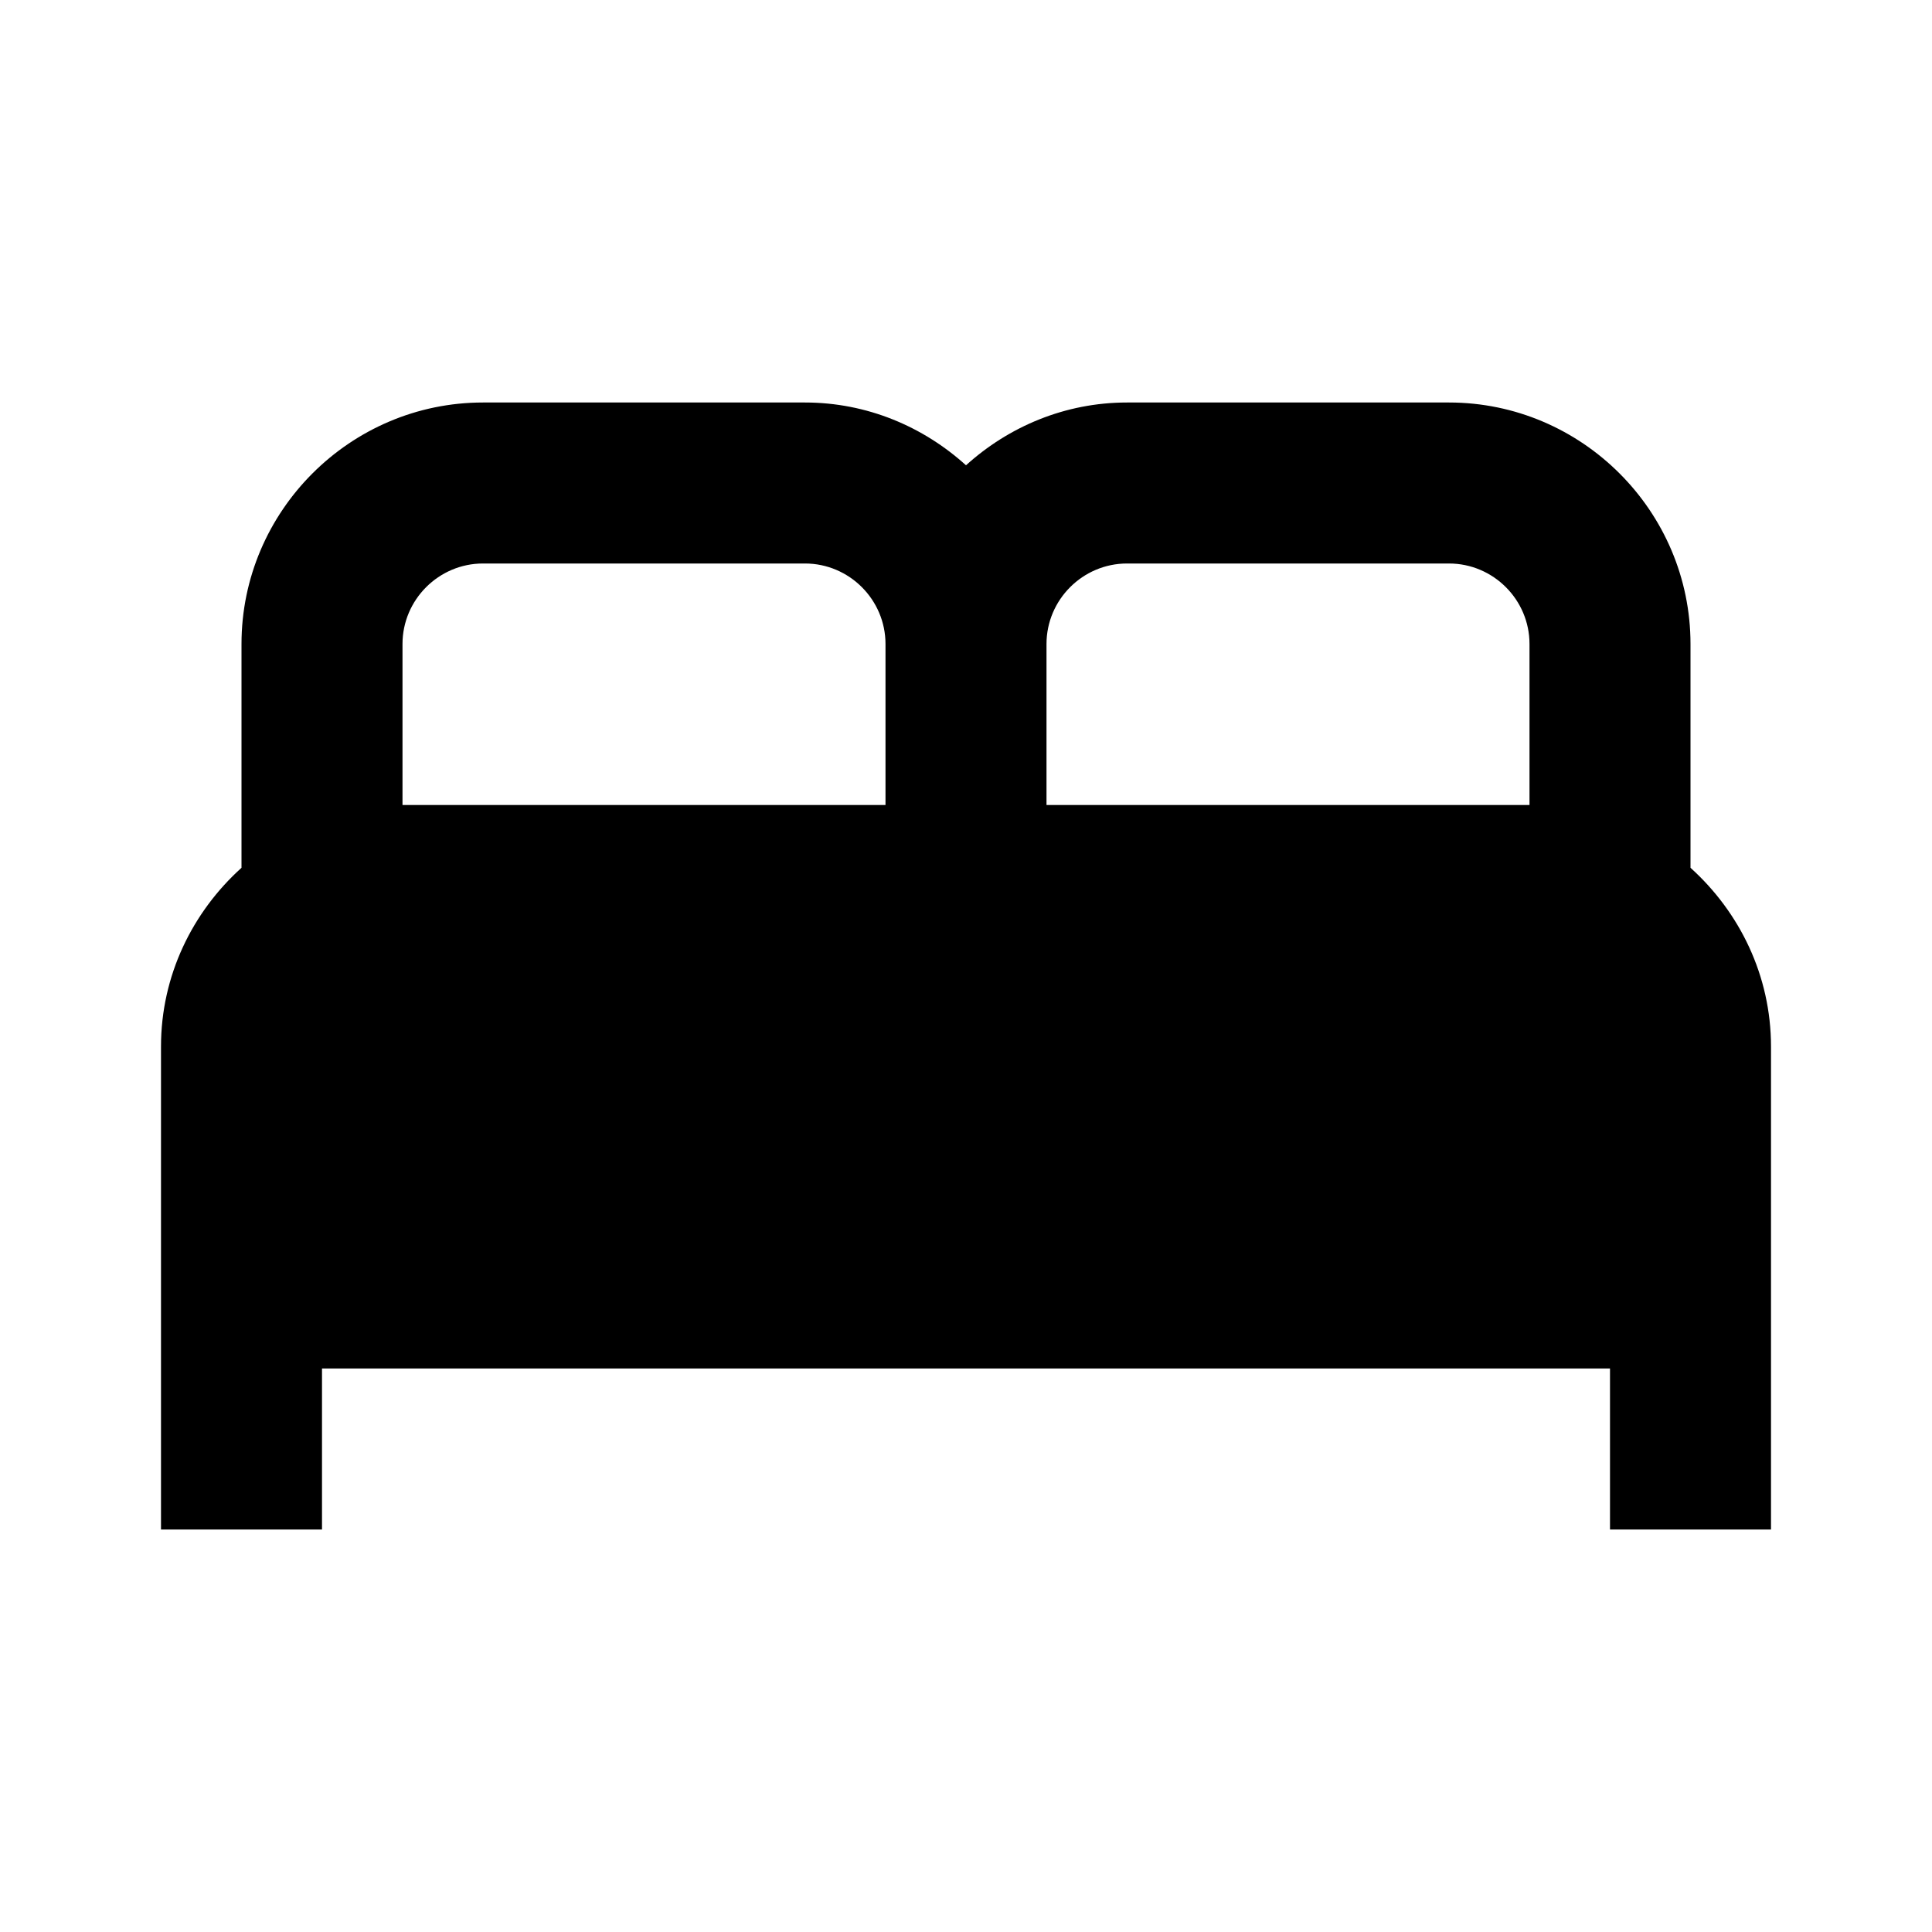
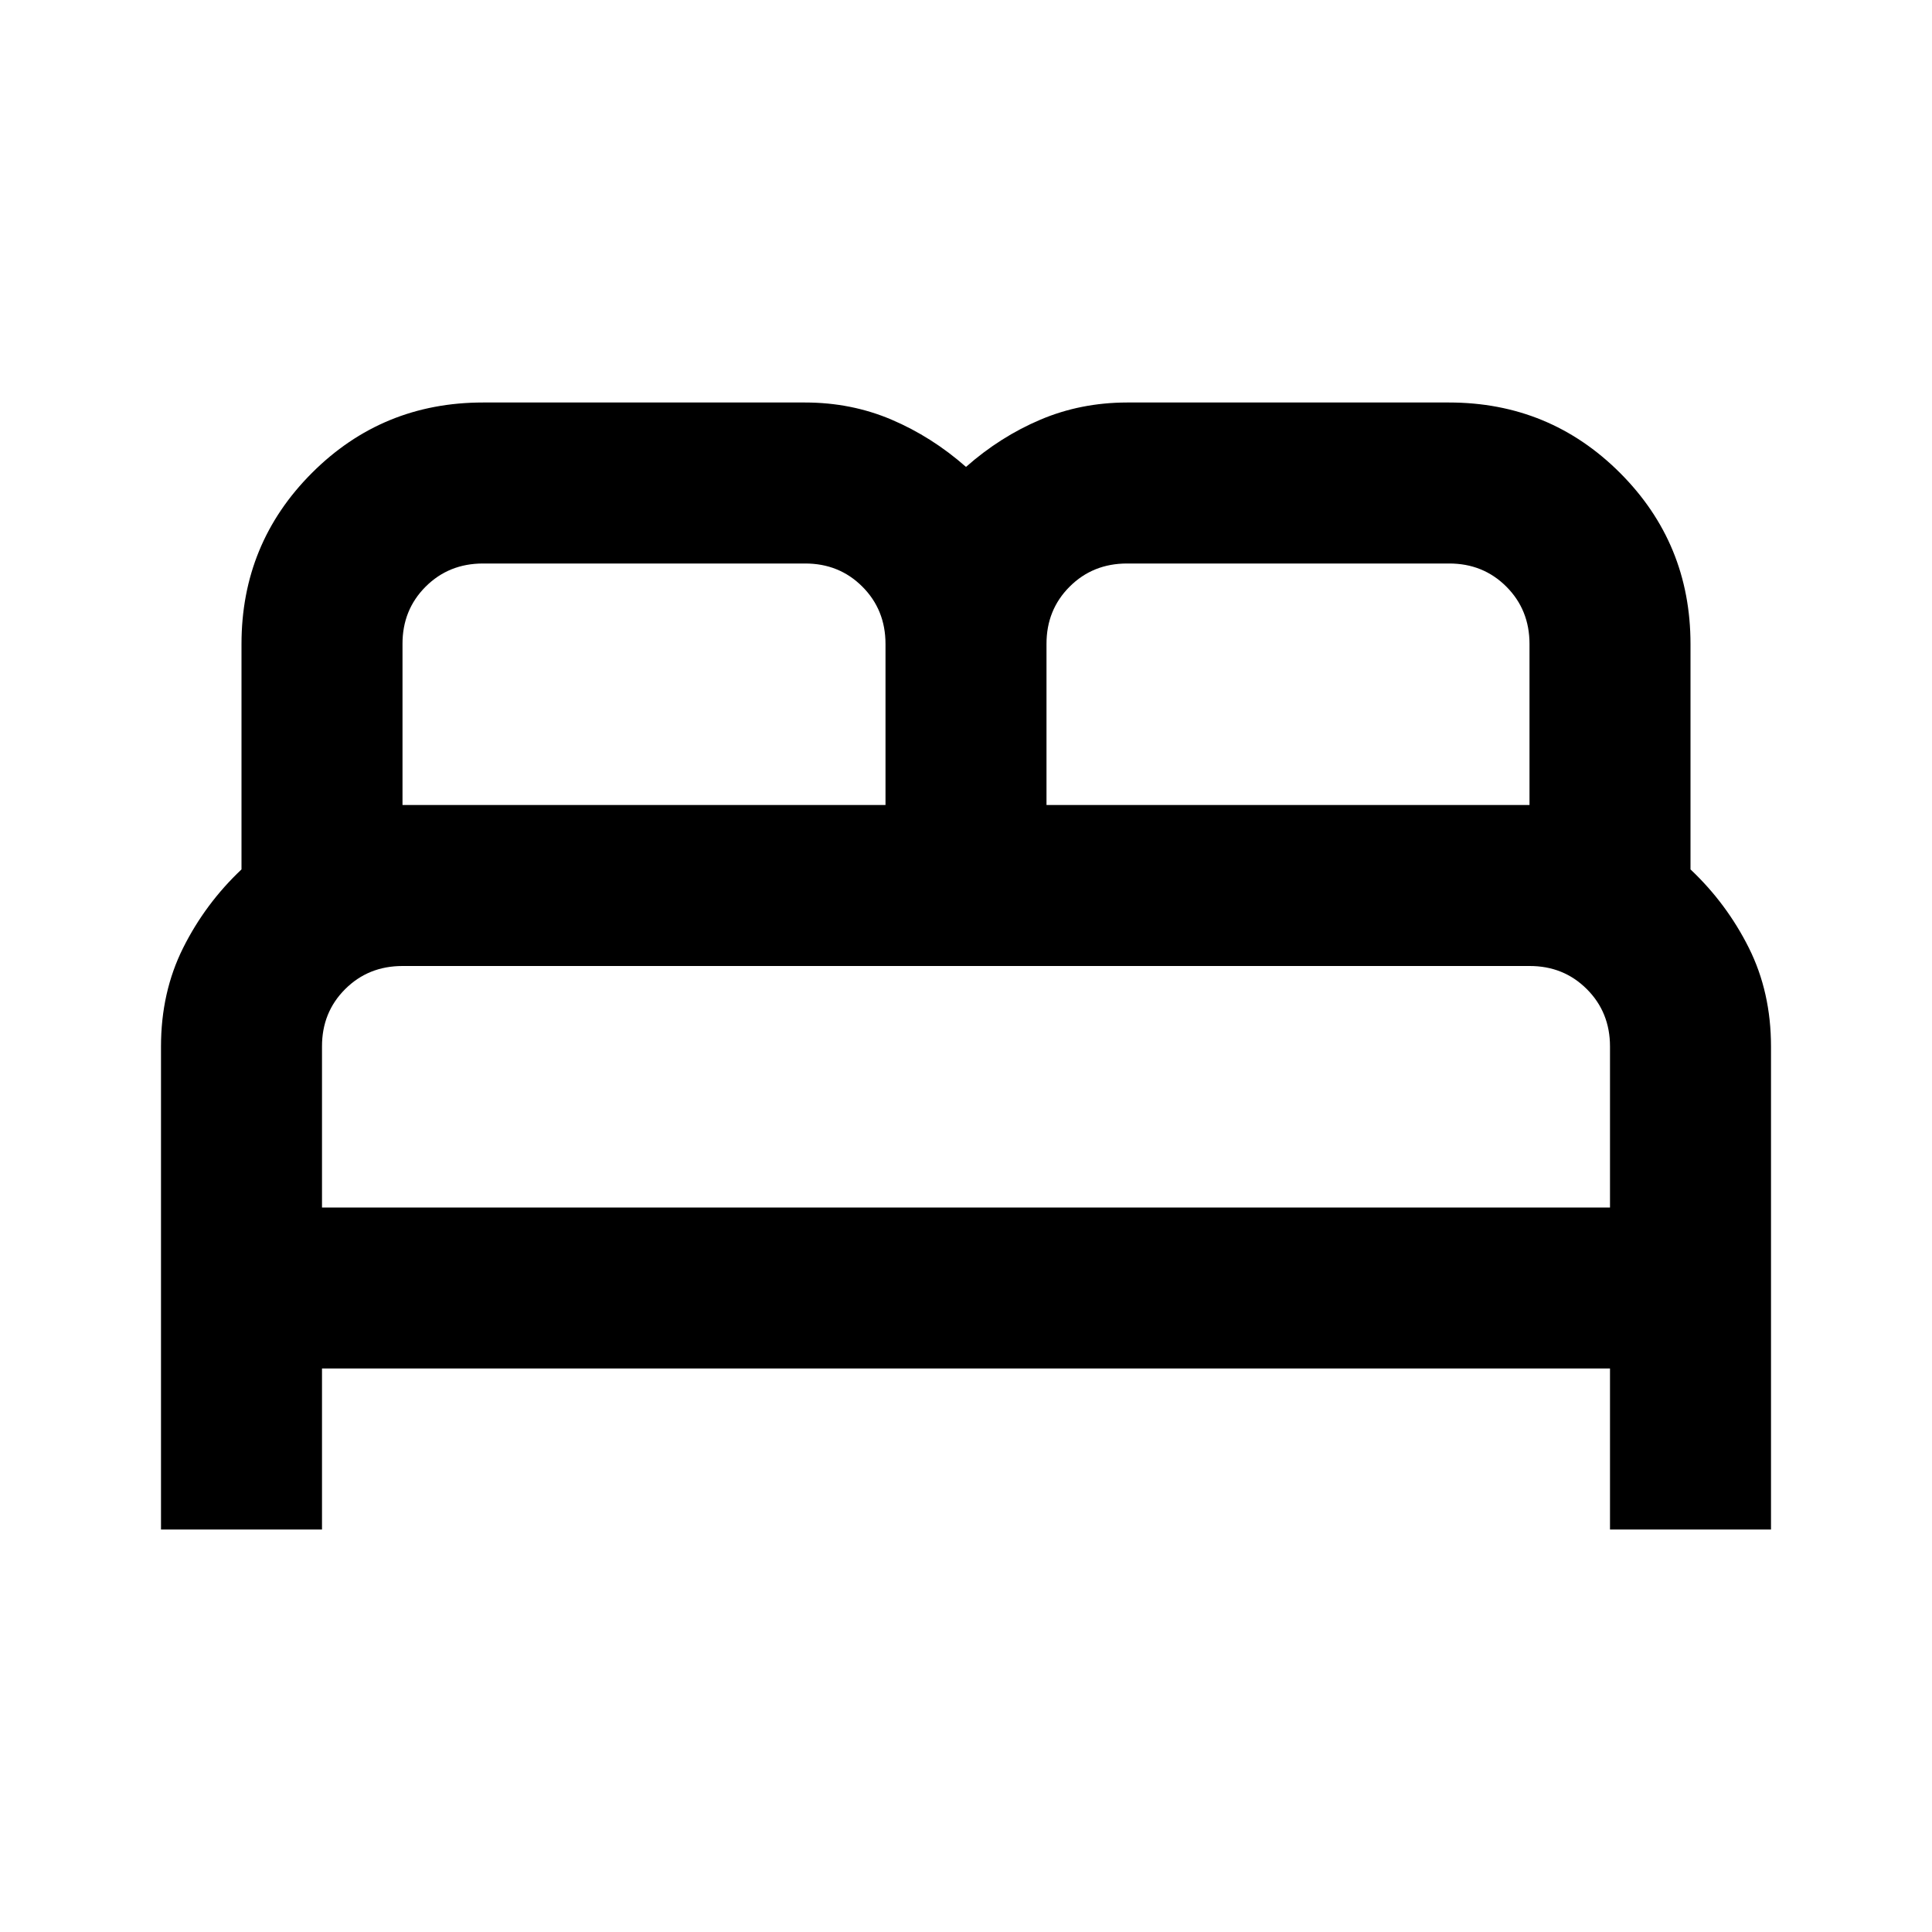
- <svg xmlns="http://www.w3.org/2000/svg" enable-background="new 0 0 24 24" height="24px" viewBox="0 0 24 24" width="24px" fill="#000000">
-   <g>
-     <rect fill="none" height="24" width="24" />
-   </g>
-   <g>
-     <path d="M21 10.78V8c0-1.65-1.35-3-3-3h-4c-.77 0-1.47.3-2 .78-.53-.48-1.23-.78-2-.78H6C4.35 5 3 6.35 3 8v2.78c-.61.55-1 1.34-1 2.22v6h2v-2h16v2h2v-6c0-.88-.39-1.67-1-2.22zM14 7h4c.55 0 1 .45 1 1v2h-6V8c0-.55.45-1 1-1zM5 8c0-.55.45-1 1-1h4c.55 0 1 .45 1 1v2H5V8z" />
-   </g>
+ <svg xmlns="http://www.w3.org/2000/svg" width="24" height="24" viewBox="0 0 24 24">
+   <path fill="currentColor" d="M2 19v-6q0-.675.275-1.225T3 10.8V8q0-1.25.875-2.125T6 5h4q.575 0 1.075.213T12 5.8q.425-.375.925-.587T14 5h4q1.25 0 2.125.875T21 8v2.8q.45.425.725.975T22 13v6h-2v-2H4v2H2Zm11-9h6V8q0-.425-.288-.713T18 7h-4q-.425 0-.713.288T13 8v2Zm-8 0h6V8q0-.425-.288-.713T10 7H6q-.425 0-.713.288T5 8v2Zm-1 5h16v-2q0-.425-.288-.713T19 12H5q-.425 0-.713.288T4 13v2Zm16 0H4h16Z" />
</svg>
